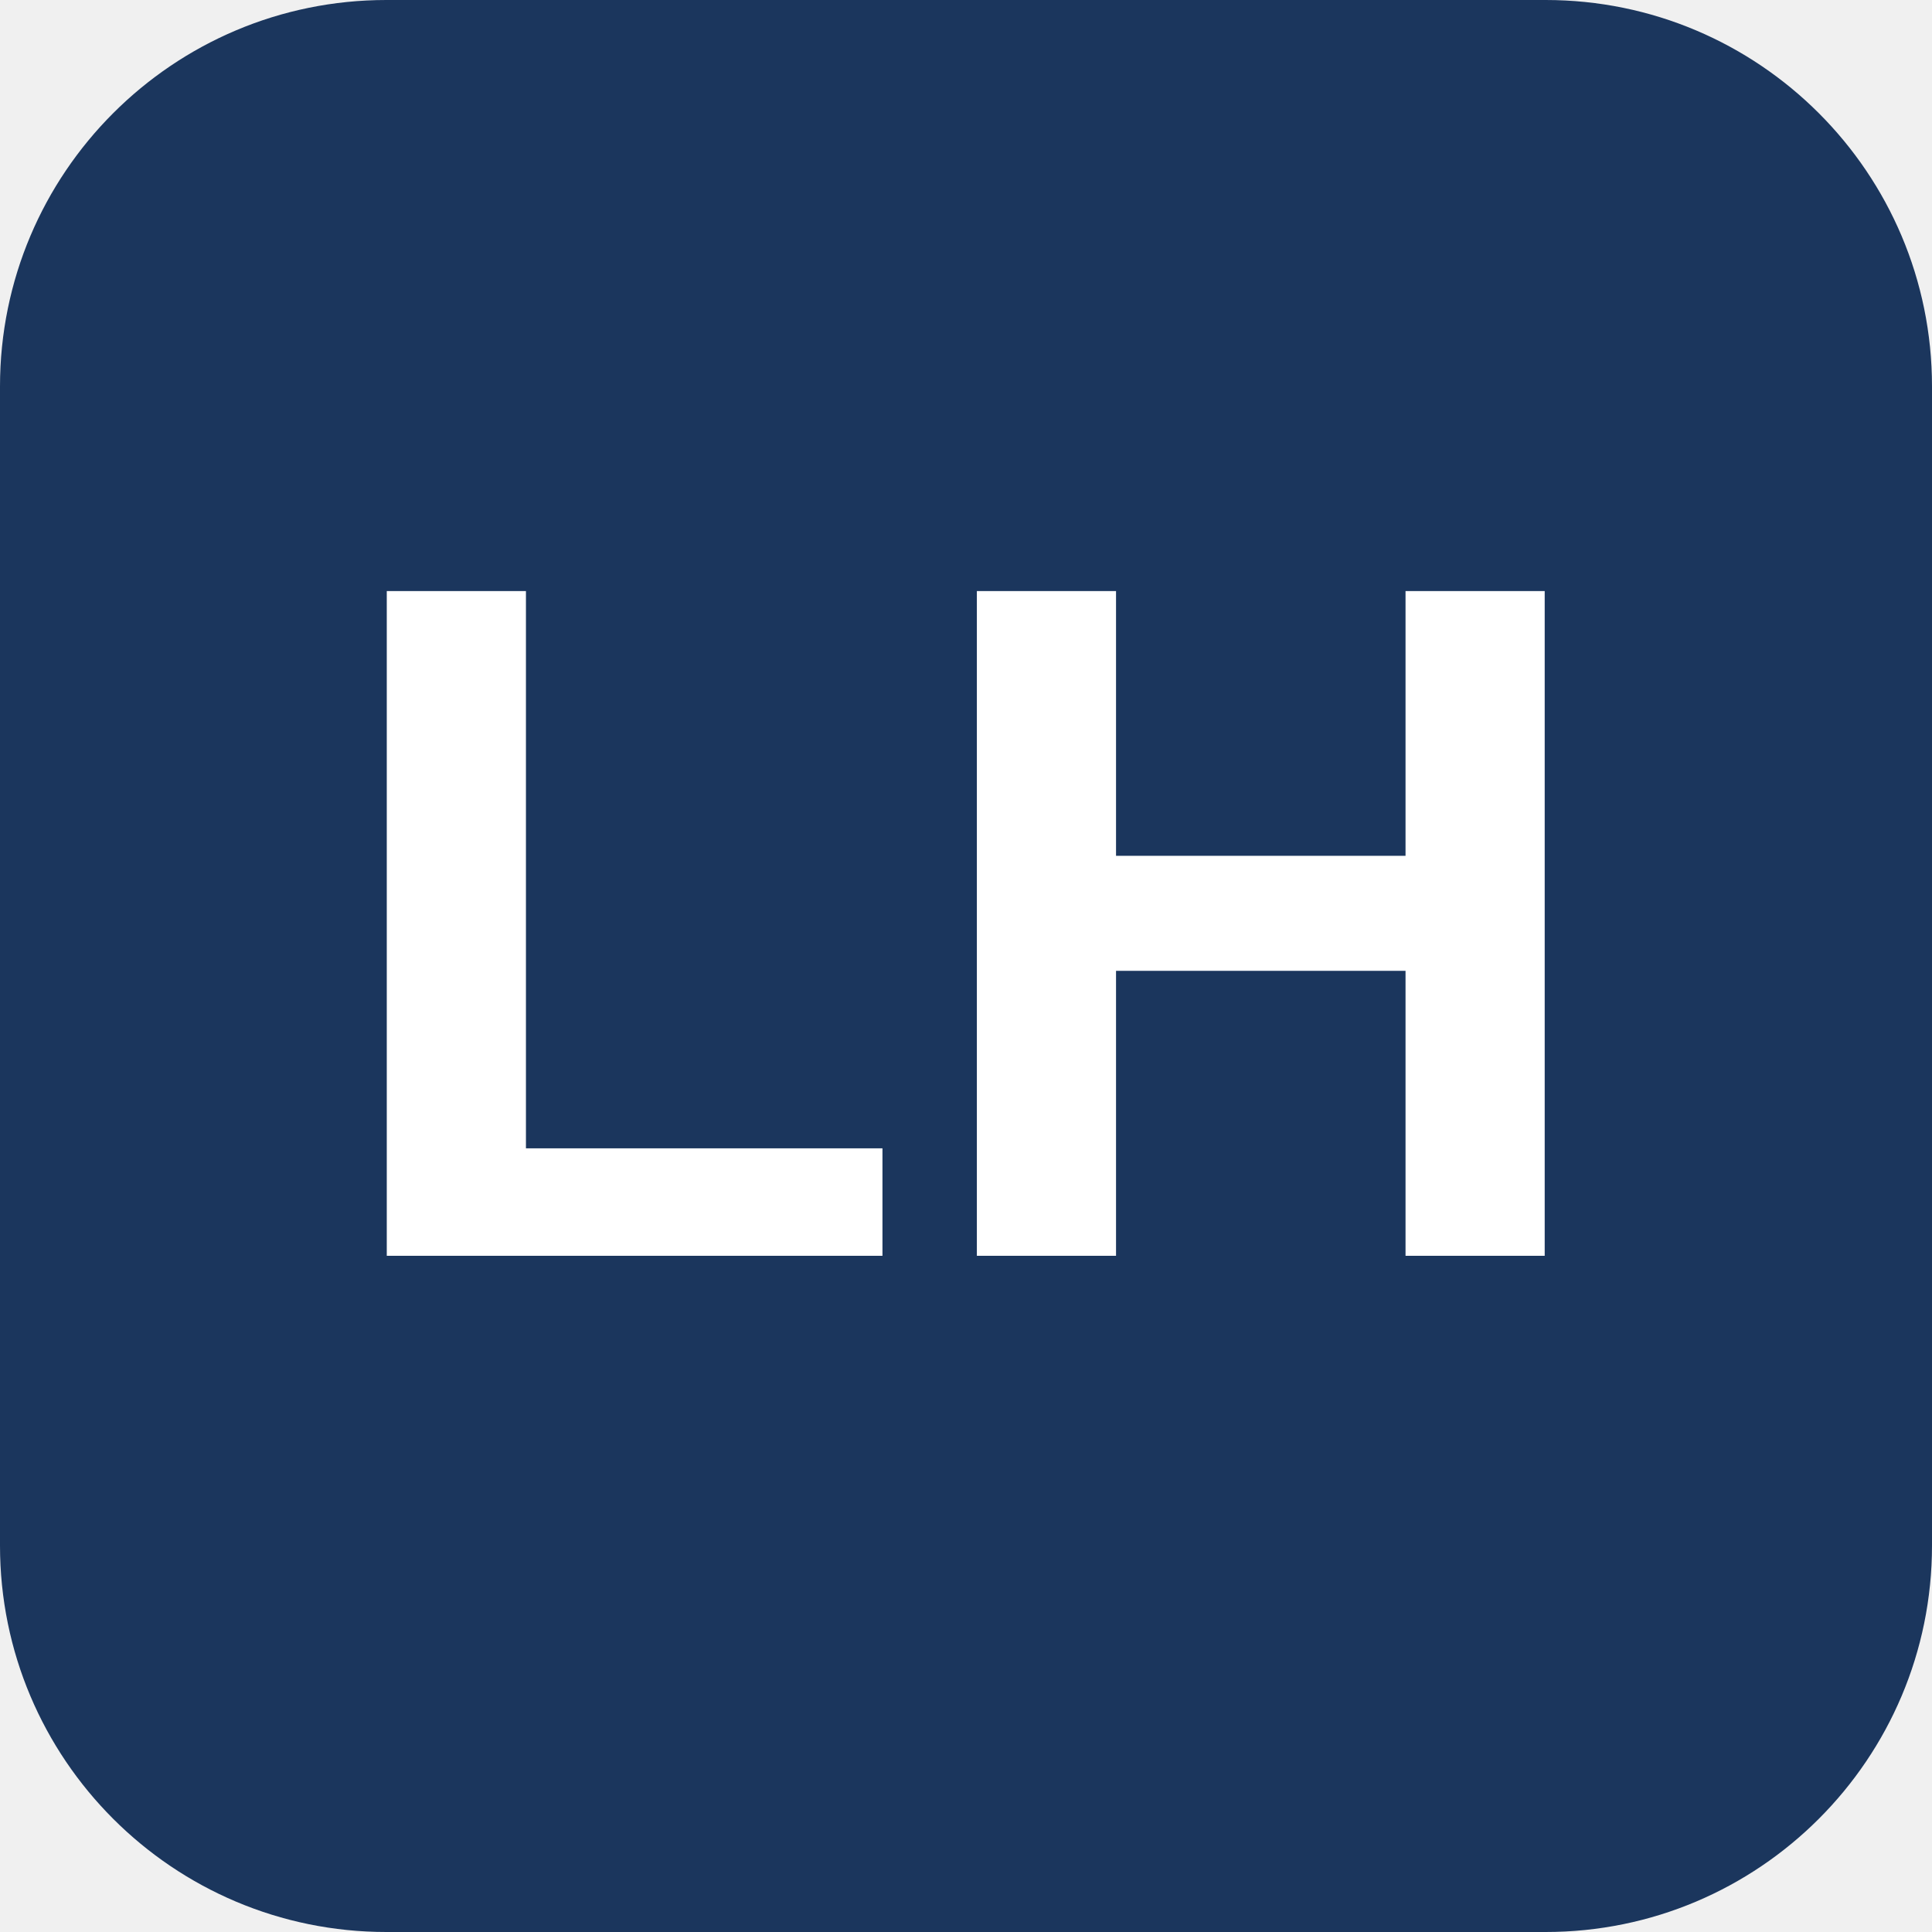
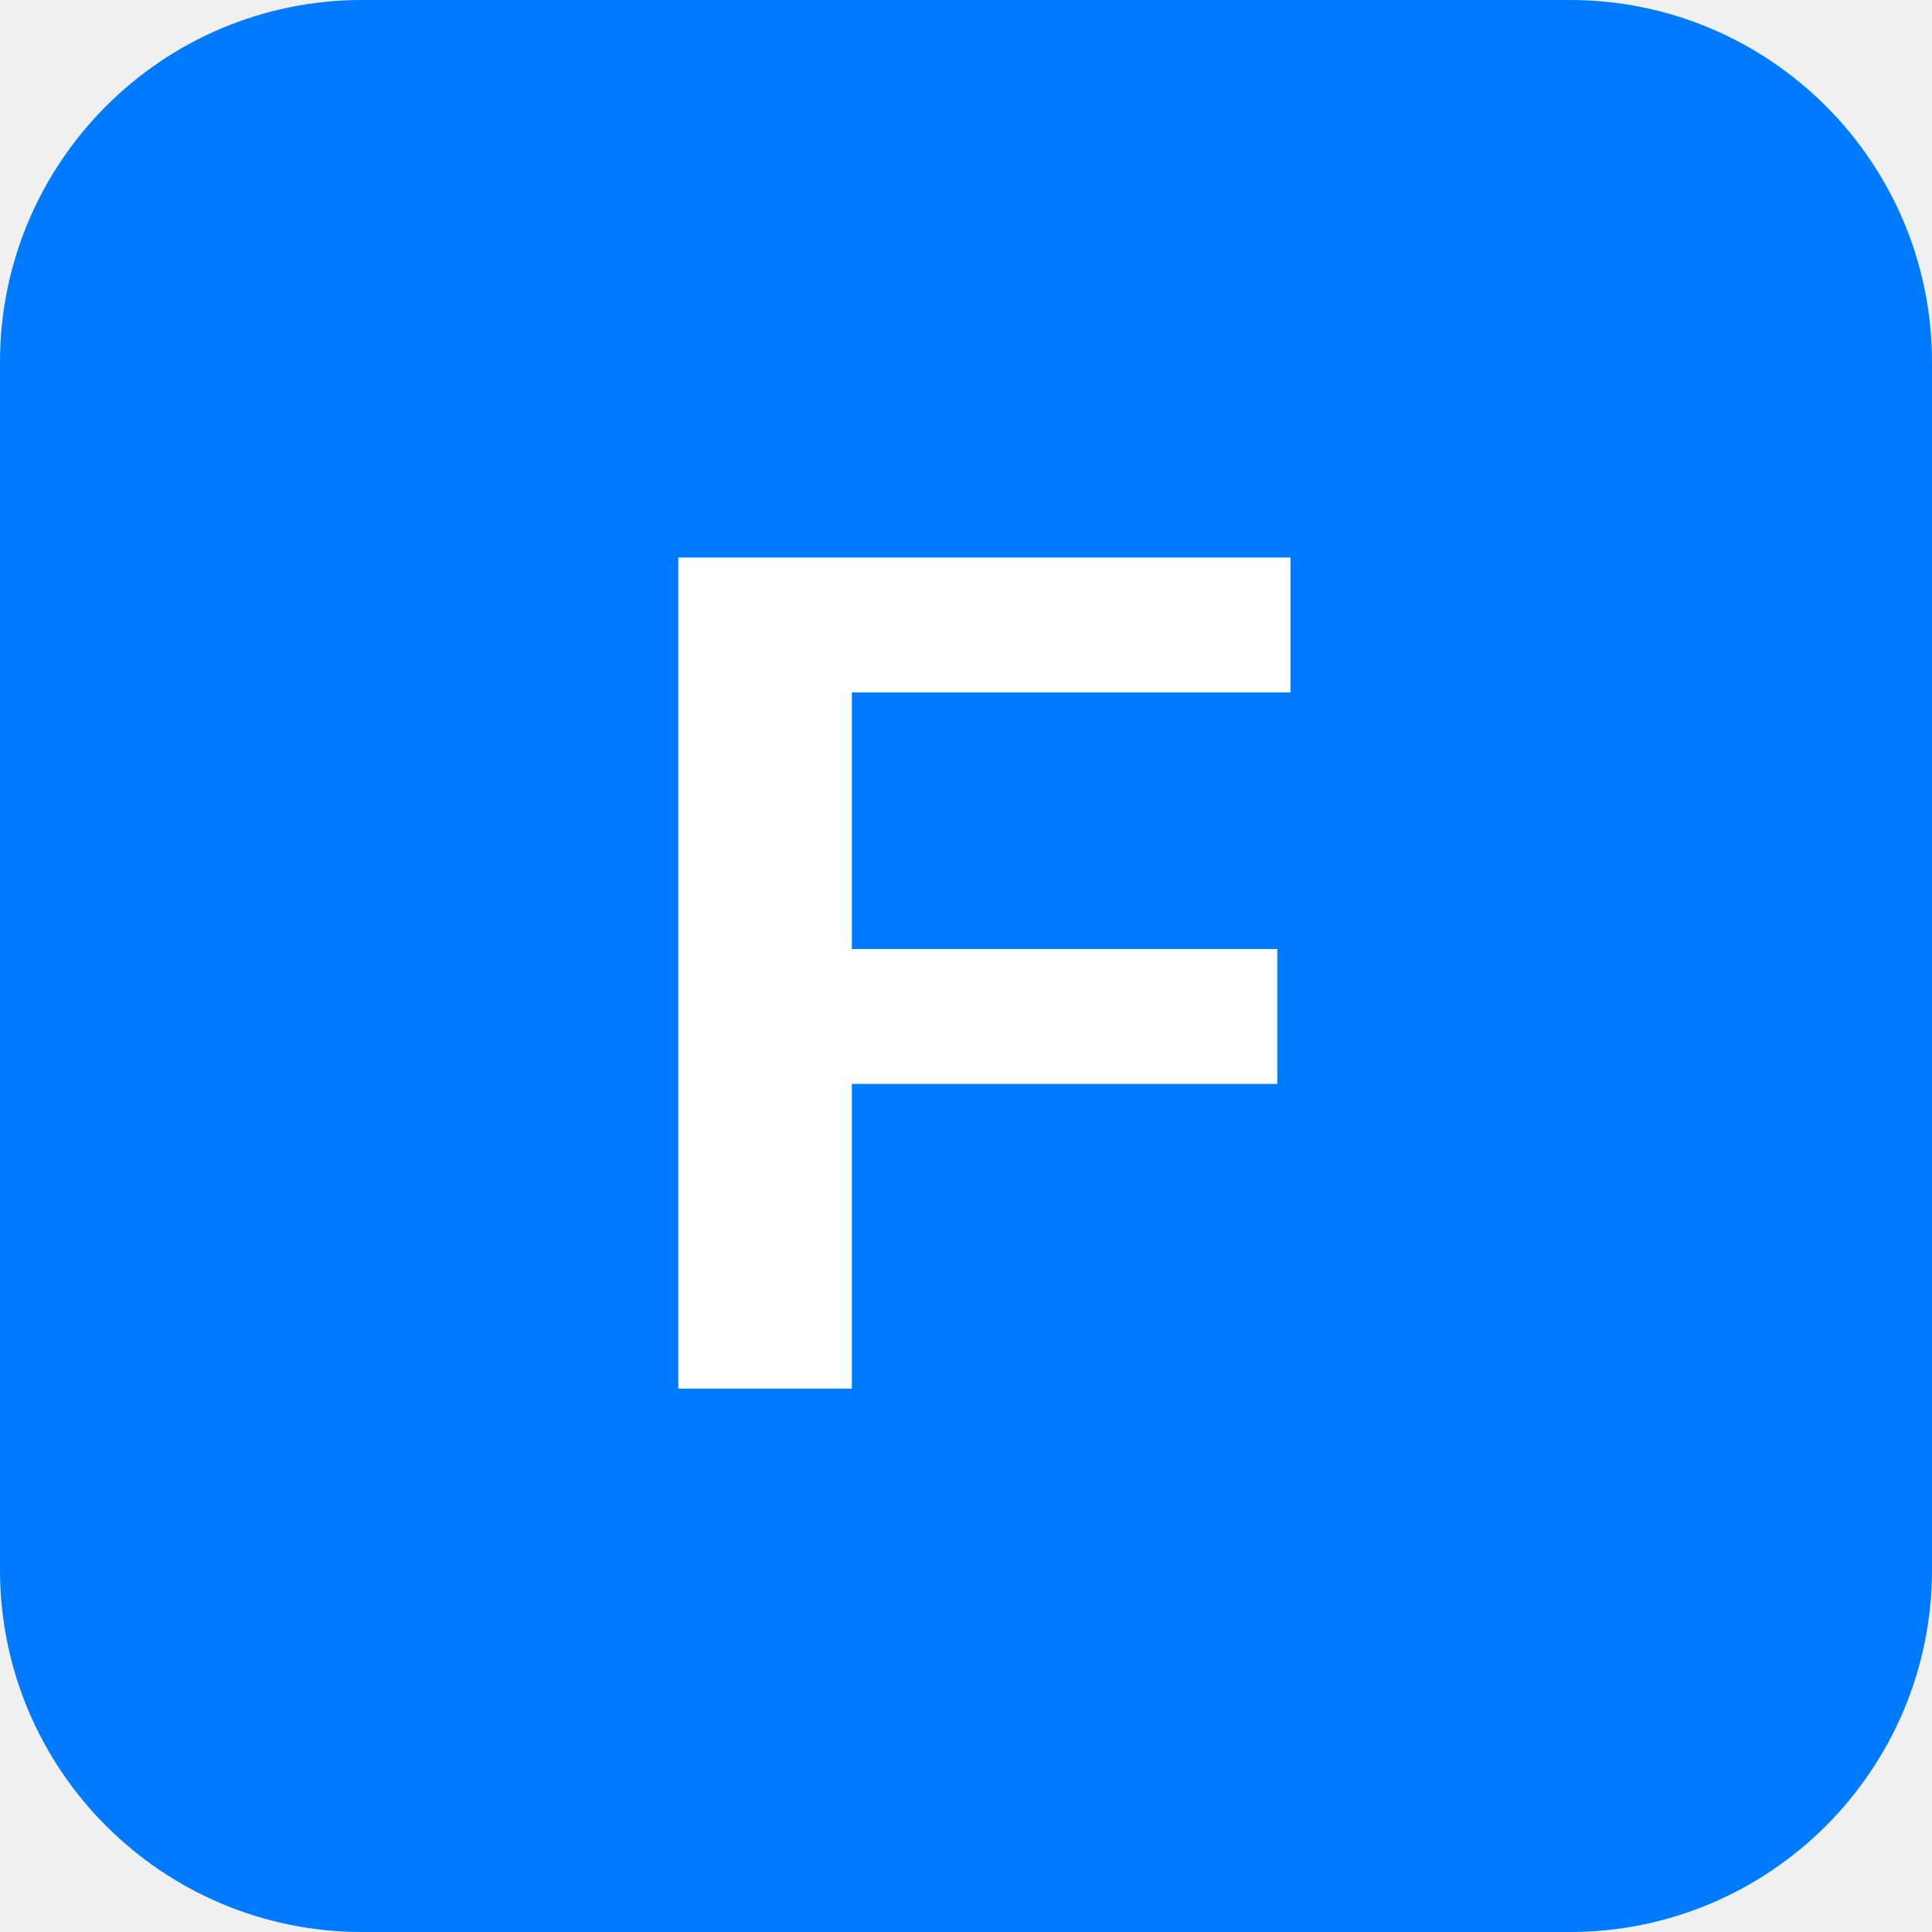
- <svg xmlns="http://www.w3.org/2000/svg" viewBox="0 0 100 100">
-   <rect width="100" height="100" rx="20" fill="#1B365D" />
-   <text x="50" y="65" font-family="Arial, sans-serif" font-size="50" font-weight="bold" fill="white" text-anchor="middle">LH</text>
+ <svg xmlns="http://www.w3.org/2000/svg" viewBox="0 0 32 32">
+   <rect width="32" height="32" rx="6" fill="#007bff" />
+   <text x="16" y="23" font-family="Arial, sans-serif" font-size="20" font-weight="bold" fill="white" text-anchor="middle">F</text>
</svg>
